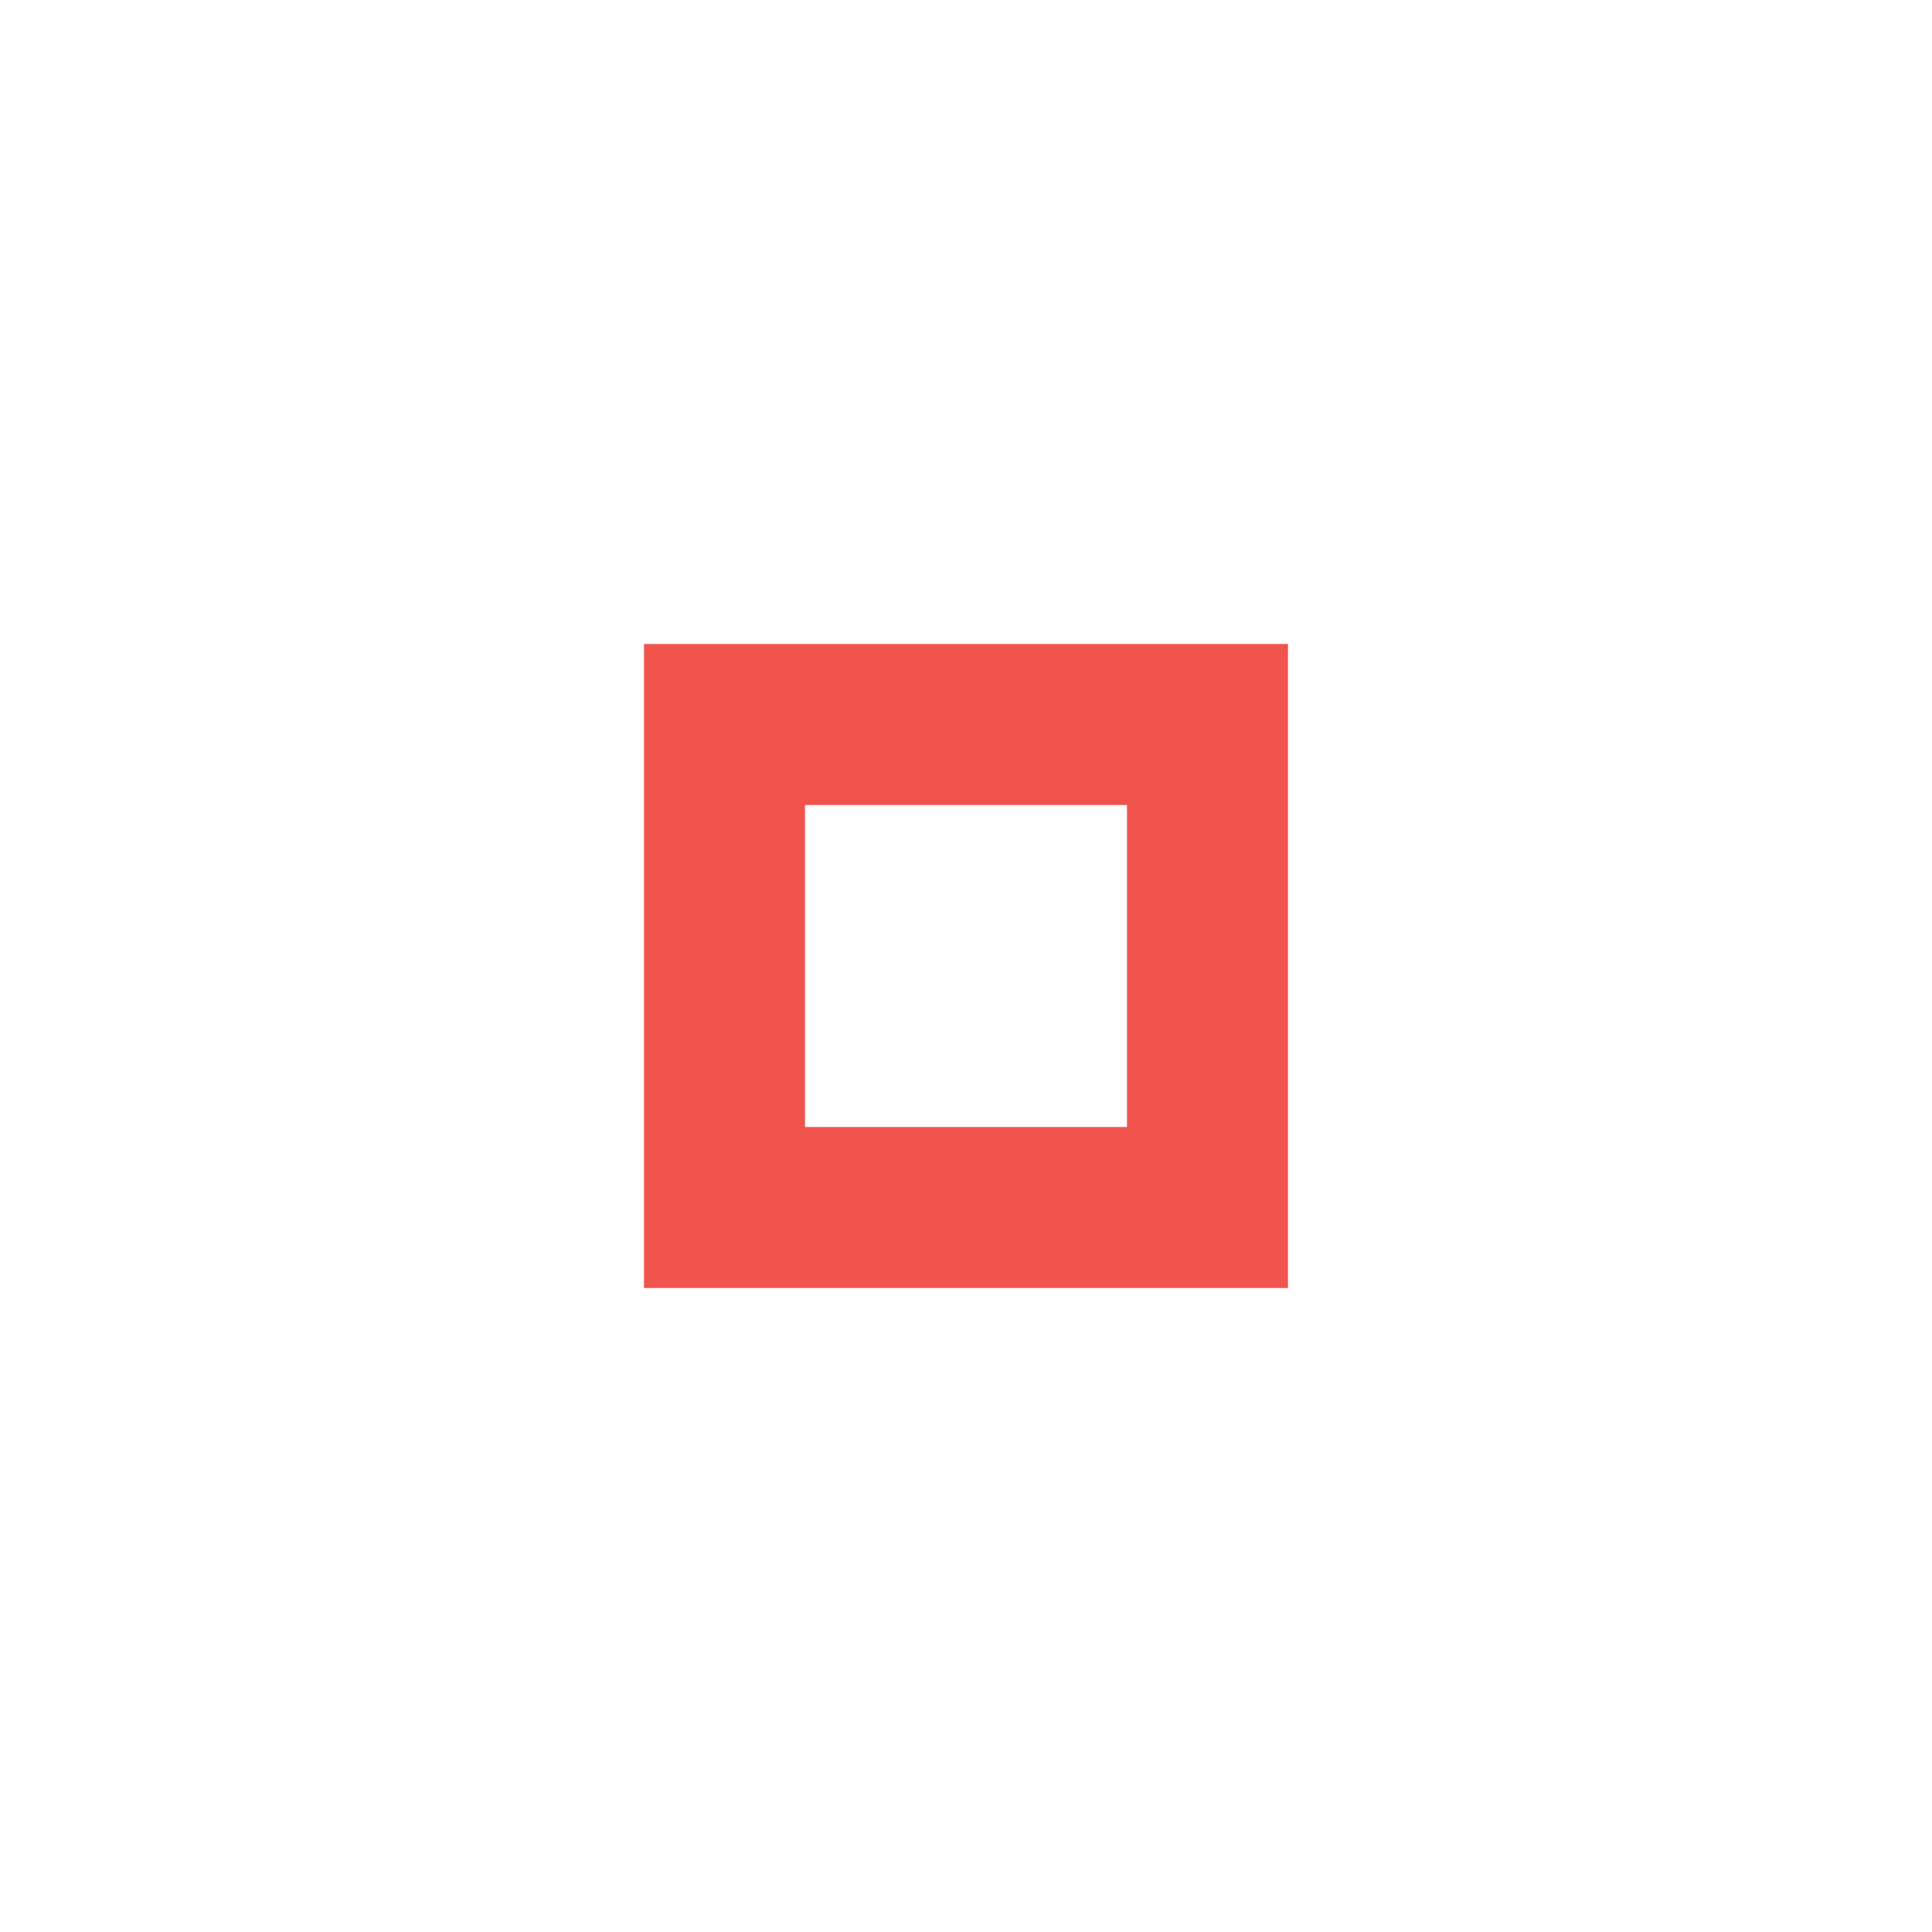
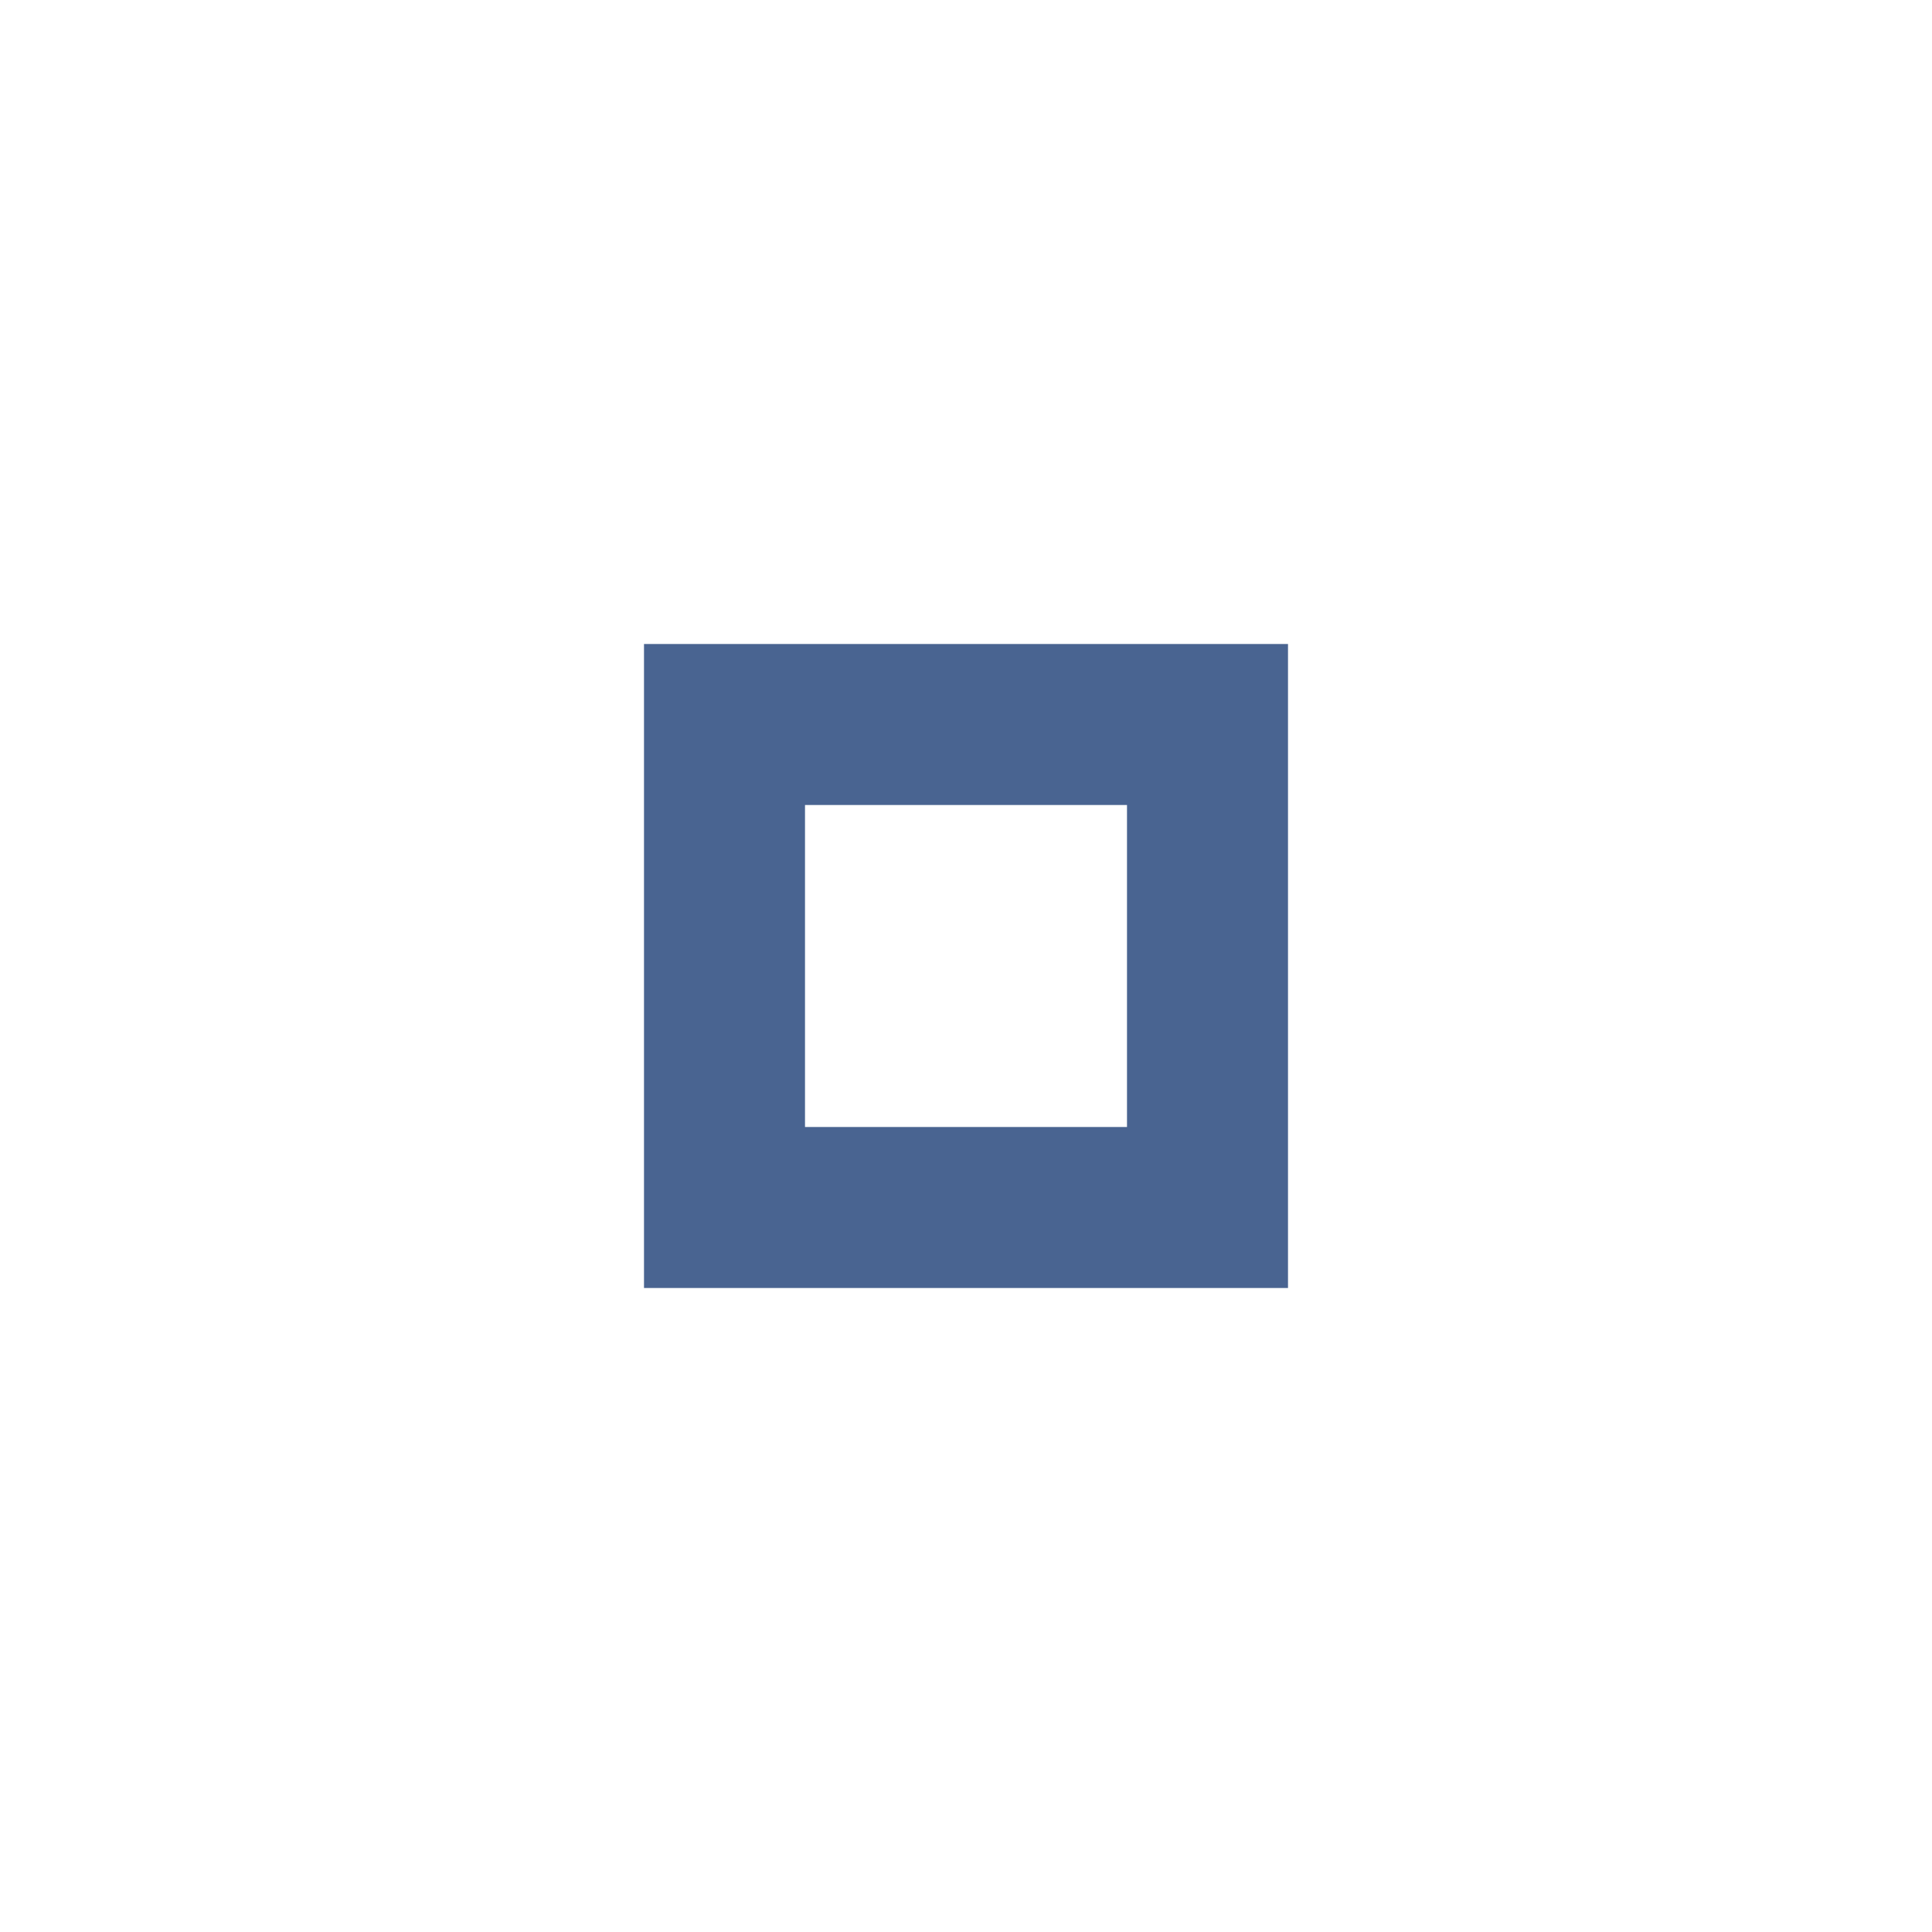
<svg xmlns="http://www.w3.org/2000/svg" version="1.1" x="0px" y="0px" width="24px" height="24px" viewBox="0 0 24 24" xml:space="preserve">
-   <path fill="#f0544c" d="M14,14h-4v-4h4V14z M16,8H8v8h8V8z" />
+   <path fill="#496491" d="M14,14h-4v-4h4V14z M16,8H8v8h8V8z" />
</svg>
